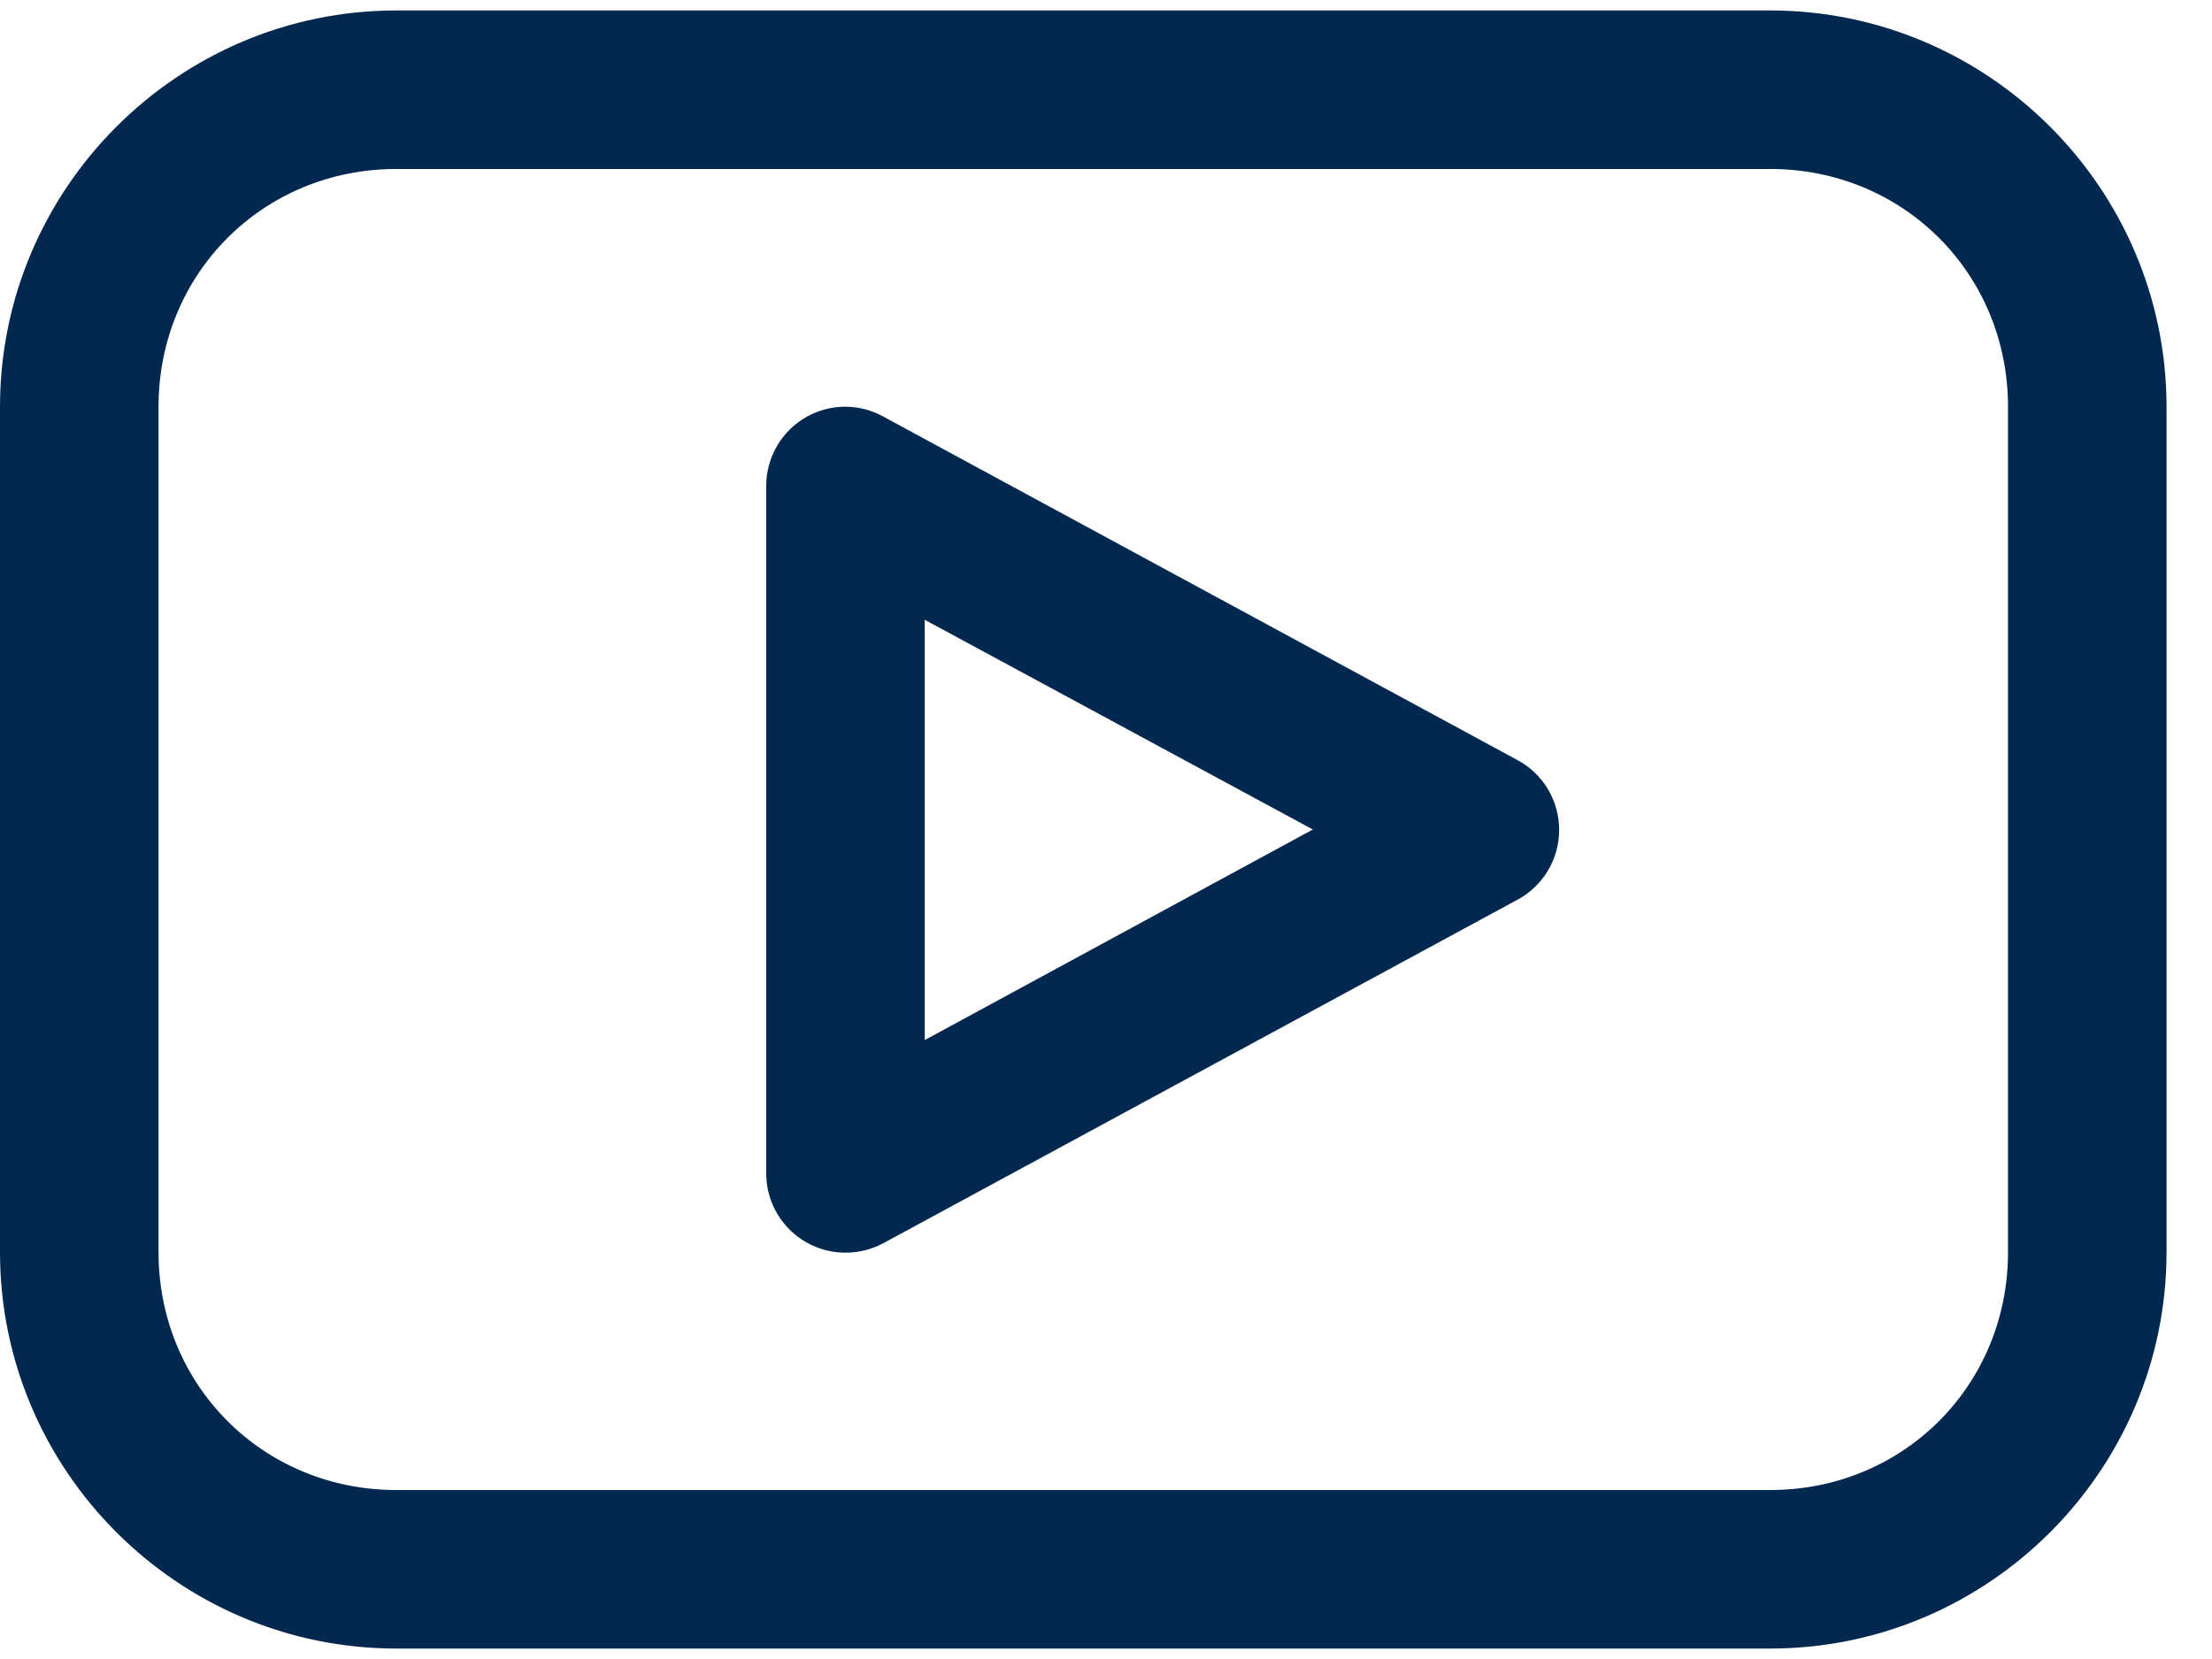
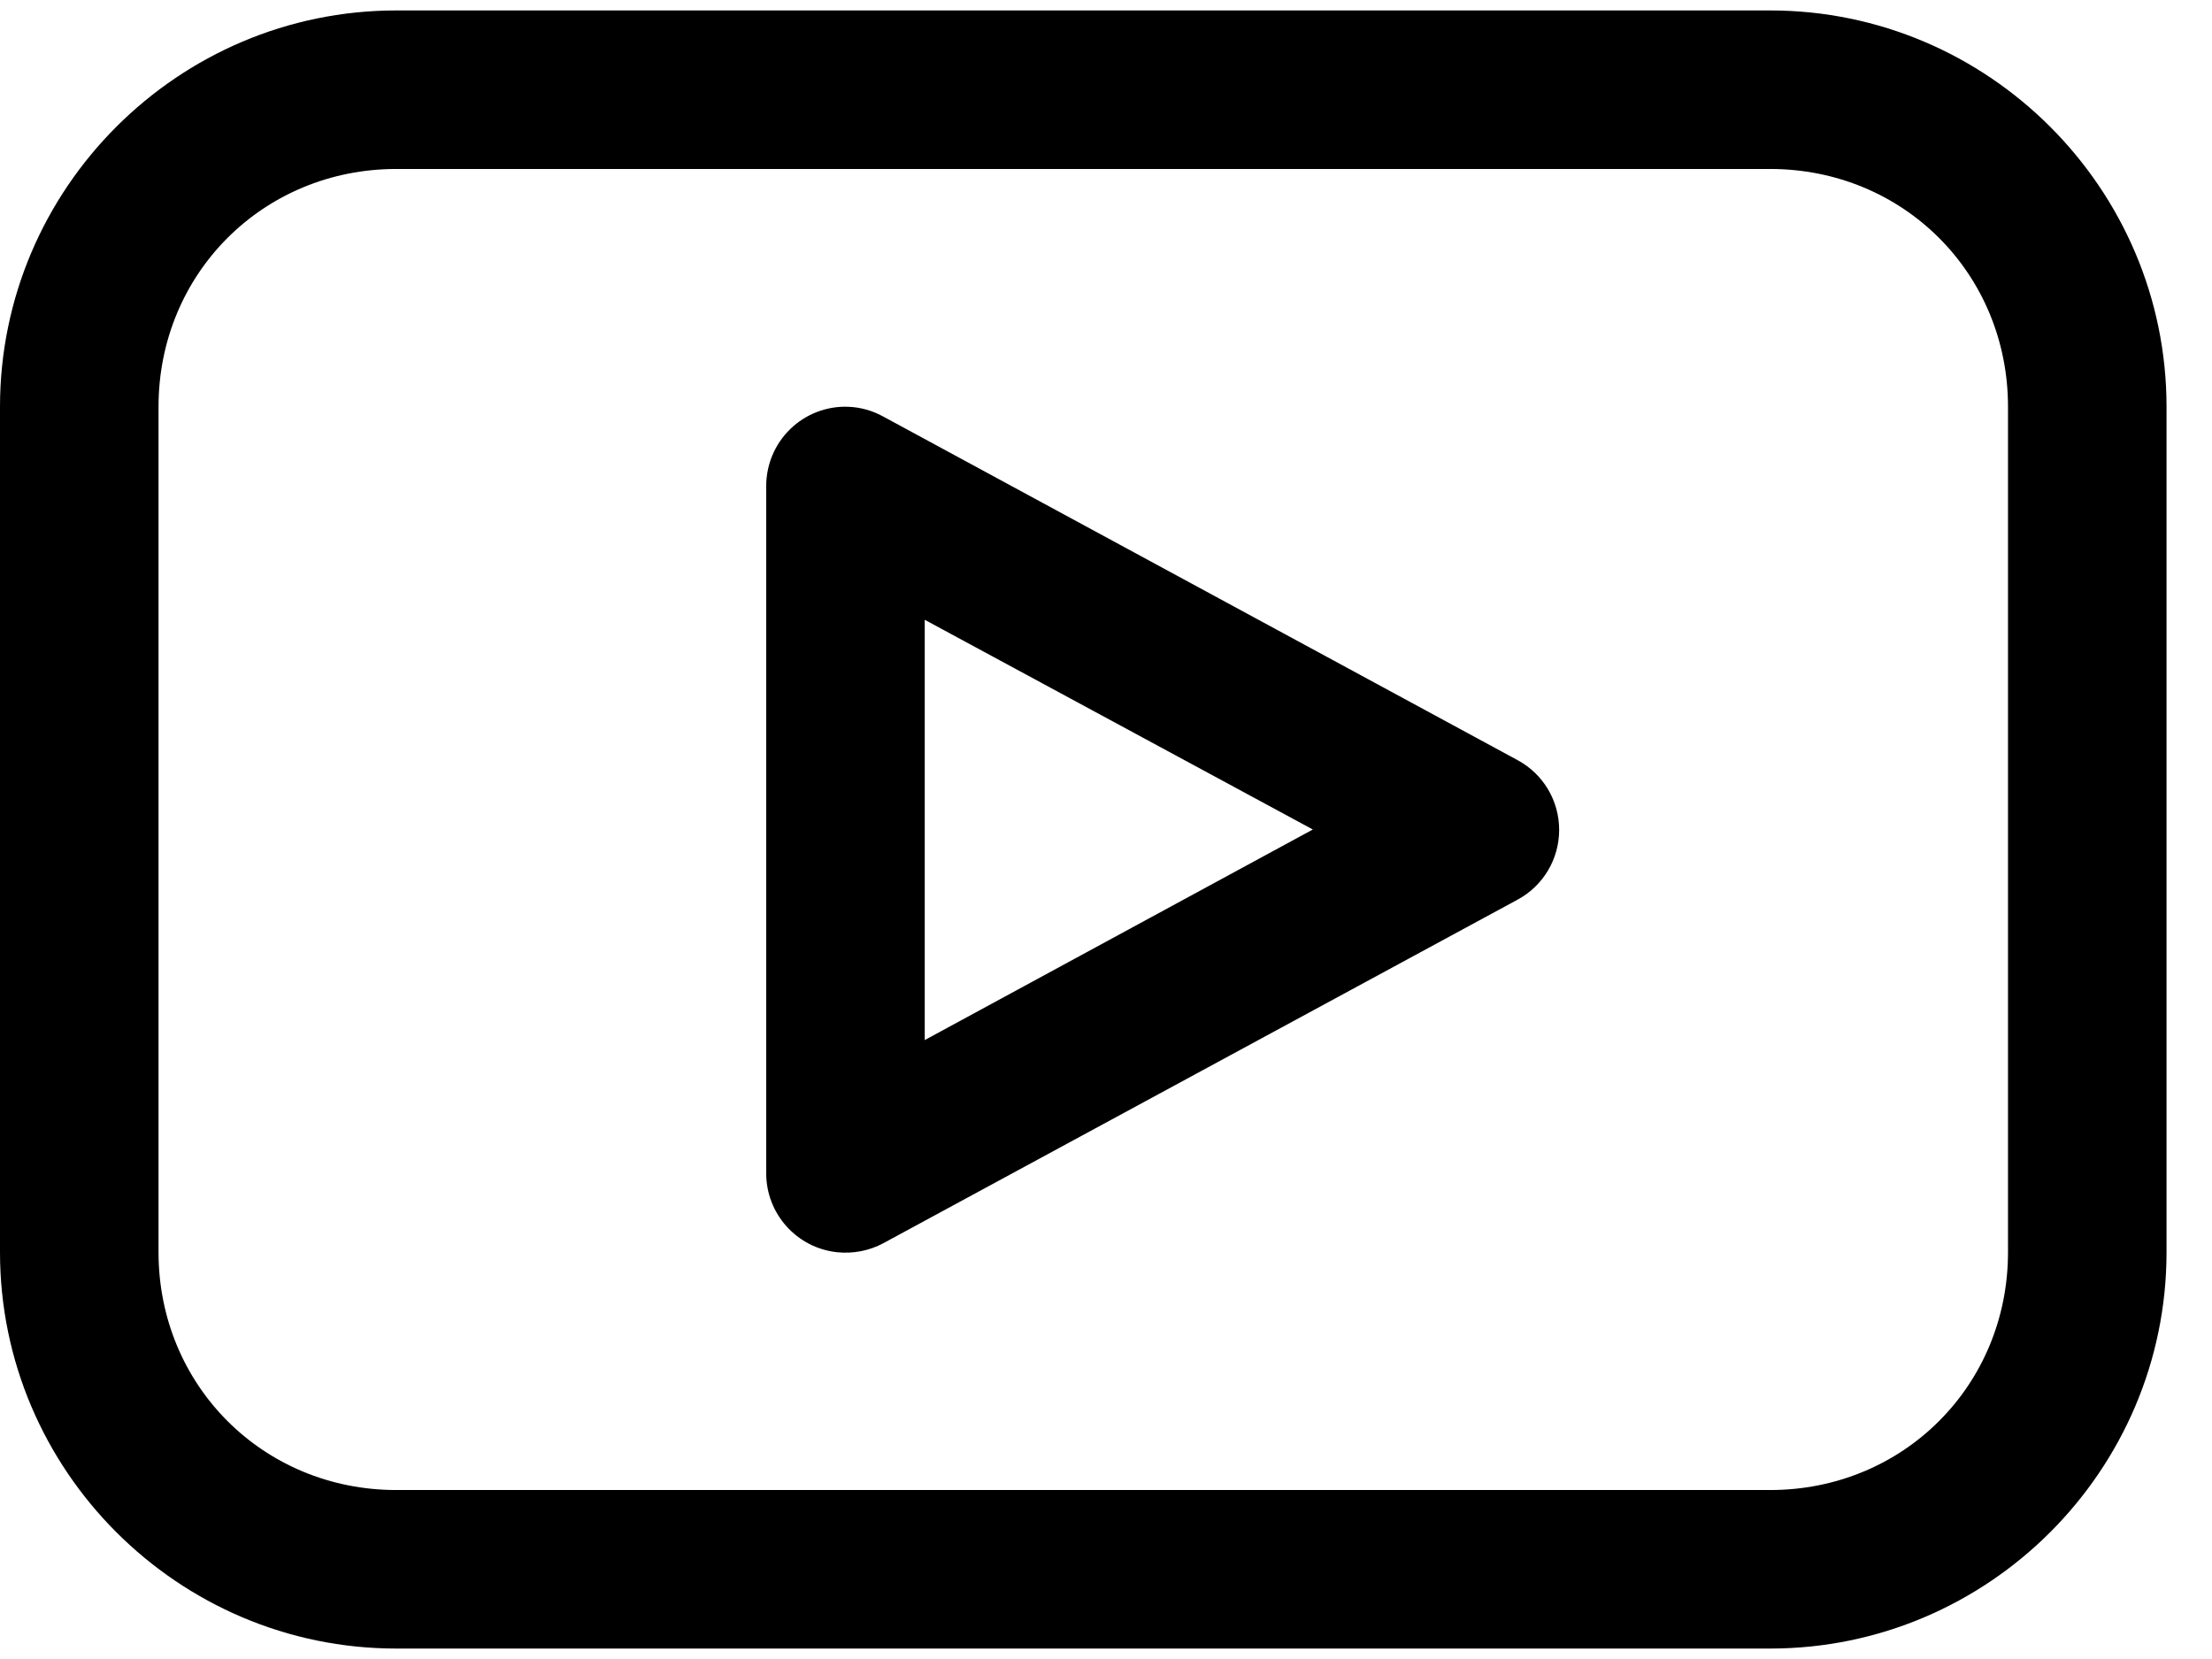
<svg xmlns="http://www.w3.org/2000/svg" width="36" height="27" viewBox="0 0 36 27" fill="none">
-   <path d="M6.45 0.17C2.899 0.17 0 3.069 0 6.62V20.38C0 23.931 2.899 26.83 6.45 26.83H28.81C32.361 26.83 35.26 23.931 35.26 20.38V6.62C35.26 3.069 32.361 0.17 28.81 0.17H6.45ZM6.45 2.75H28.81C30.977 2.75 32.68 4.453 32.68 6.62V20.38C32.68 22.547 30.977 24.25 28.81 24.25H6.45C4.283 24.25 2.58 22.547 2.58 20.38V6.62C2.58 4.453 4.283 2.75 6.45 2.75ZM13.8 6.62C13.451 6.608 13.113 6.739 12.861 6.983C12.611 7.226 12.47 7.561 12.47 7.91V19.09C12.467 19.752 12.966 20.311 13.626 20.38C13.886 20.407 14.148 20.356 14.378 20.232L24.698 14.642C25.116 14.417 25.375 13.98 25.375 13.507C25.375 13.031 25.116 12.596 24.698 12.371L14.378 6.781C14.2 6.682 14.004 6.627 13.8 6.62H13.8ZM15.05 10.087L21.366 13.5L15.05 16.927V10.087Z" fill="#032850" />
+   <path d="M6.45 0.17C2.899 0.17 0 3.069 0 6.62V20.38C0 23.931 2.899 26.83 6.45 26.83H28.81C32.361 26.83 35.26 23.931 35.26 20.38V6.62C35.26 3.069 32.361 0.17 28.81 0.17H6.45ZM6.45 2.75H28.81C30.977 2.75 32.68 4.453 32.68 6.62V20.38C32.68 22.547 30.977 24.25 28.81 24.25H6.45C4.283 24.25 2.58 22.547 2.58 20.38V6.62C2.58 4.453 4.283 2.75 6.45 2.75ZM13.8 6.62C13.451 6.608 13.113 6.739 12.861 6.983C12.611 7.226 12.47 7.561 12.47 7.91V19.09C12.467 19.752 12.966 20.311 13.626 20.38C13.886 20.407 14.148 20.356 14.378 20.232L24.698 14.642C25.116 14.417 25.375 13.98 25.375 13.507C25.375 13.031 25.116 12.596 24.698 12.371L14.378 6.781C14.2 6.682 14.004 6.627 13.8 6.62H13.8ZM15.05 10.087L21.366 13.5L15.05 16.927V10.087Z" fill="black" />
</svg>
